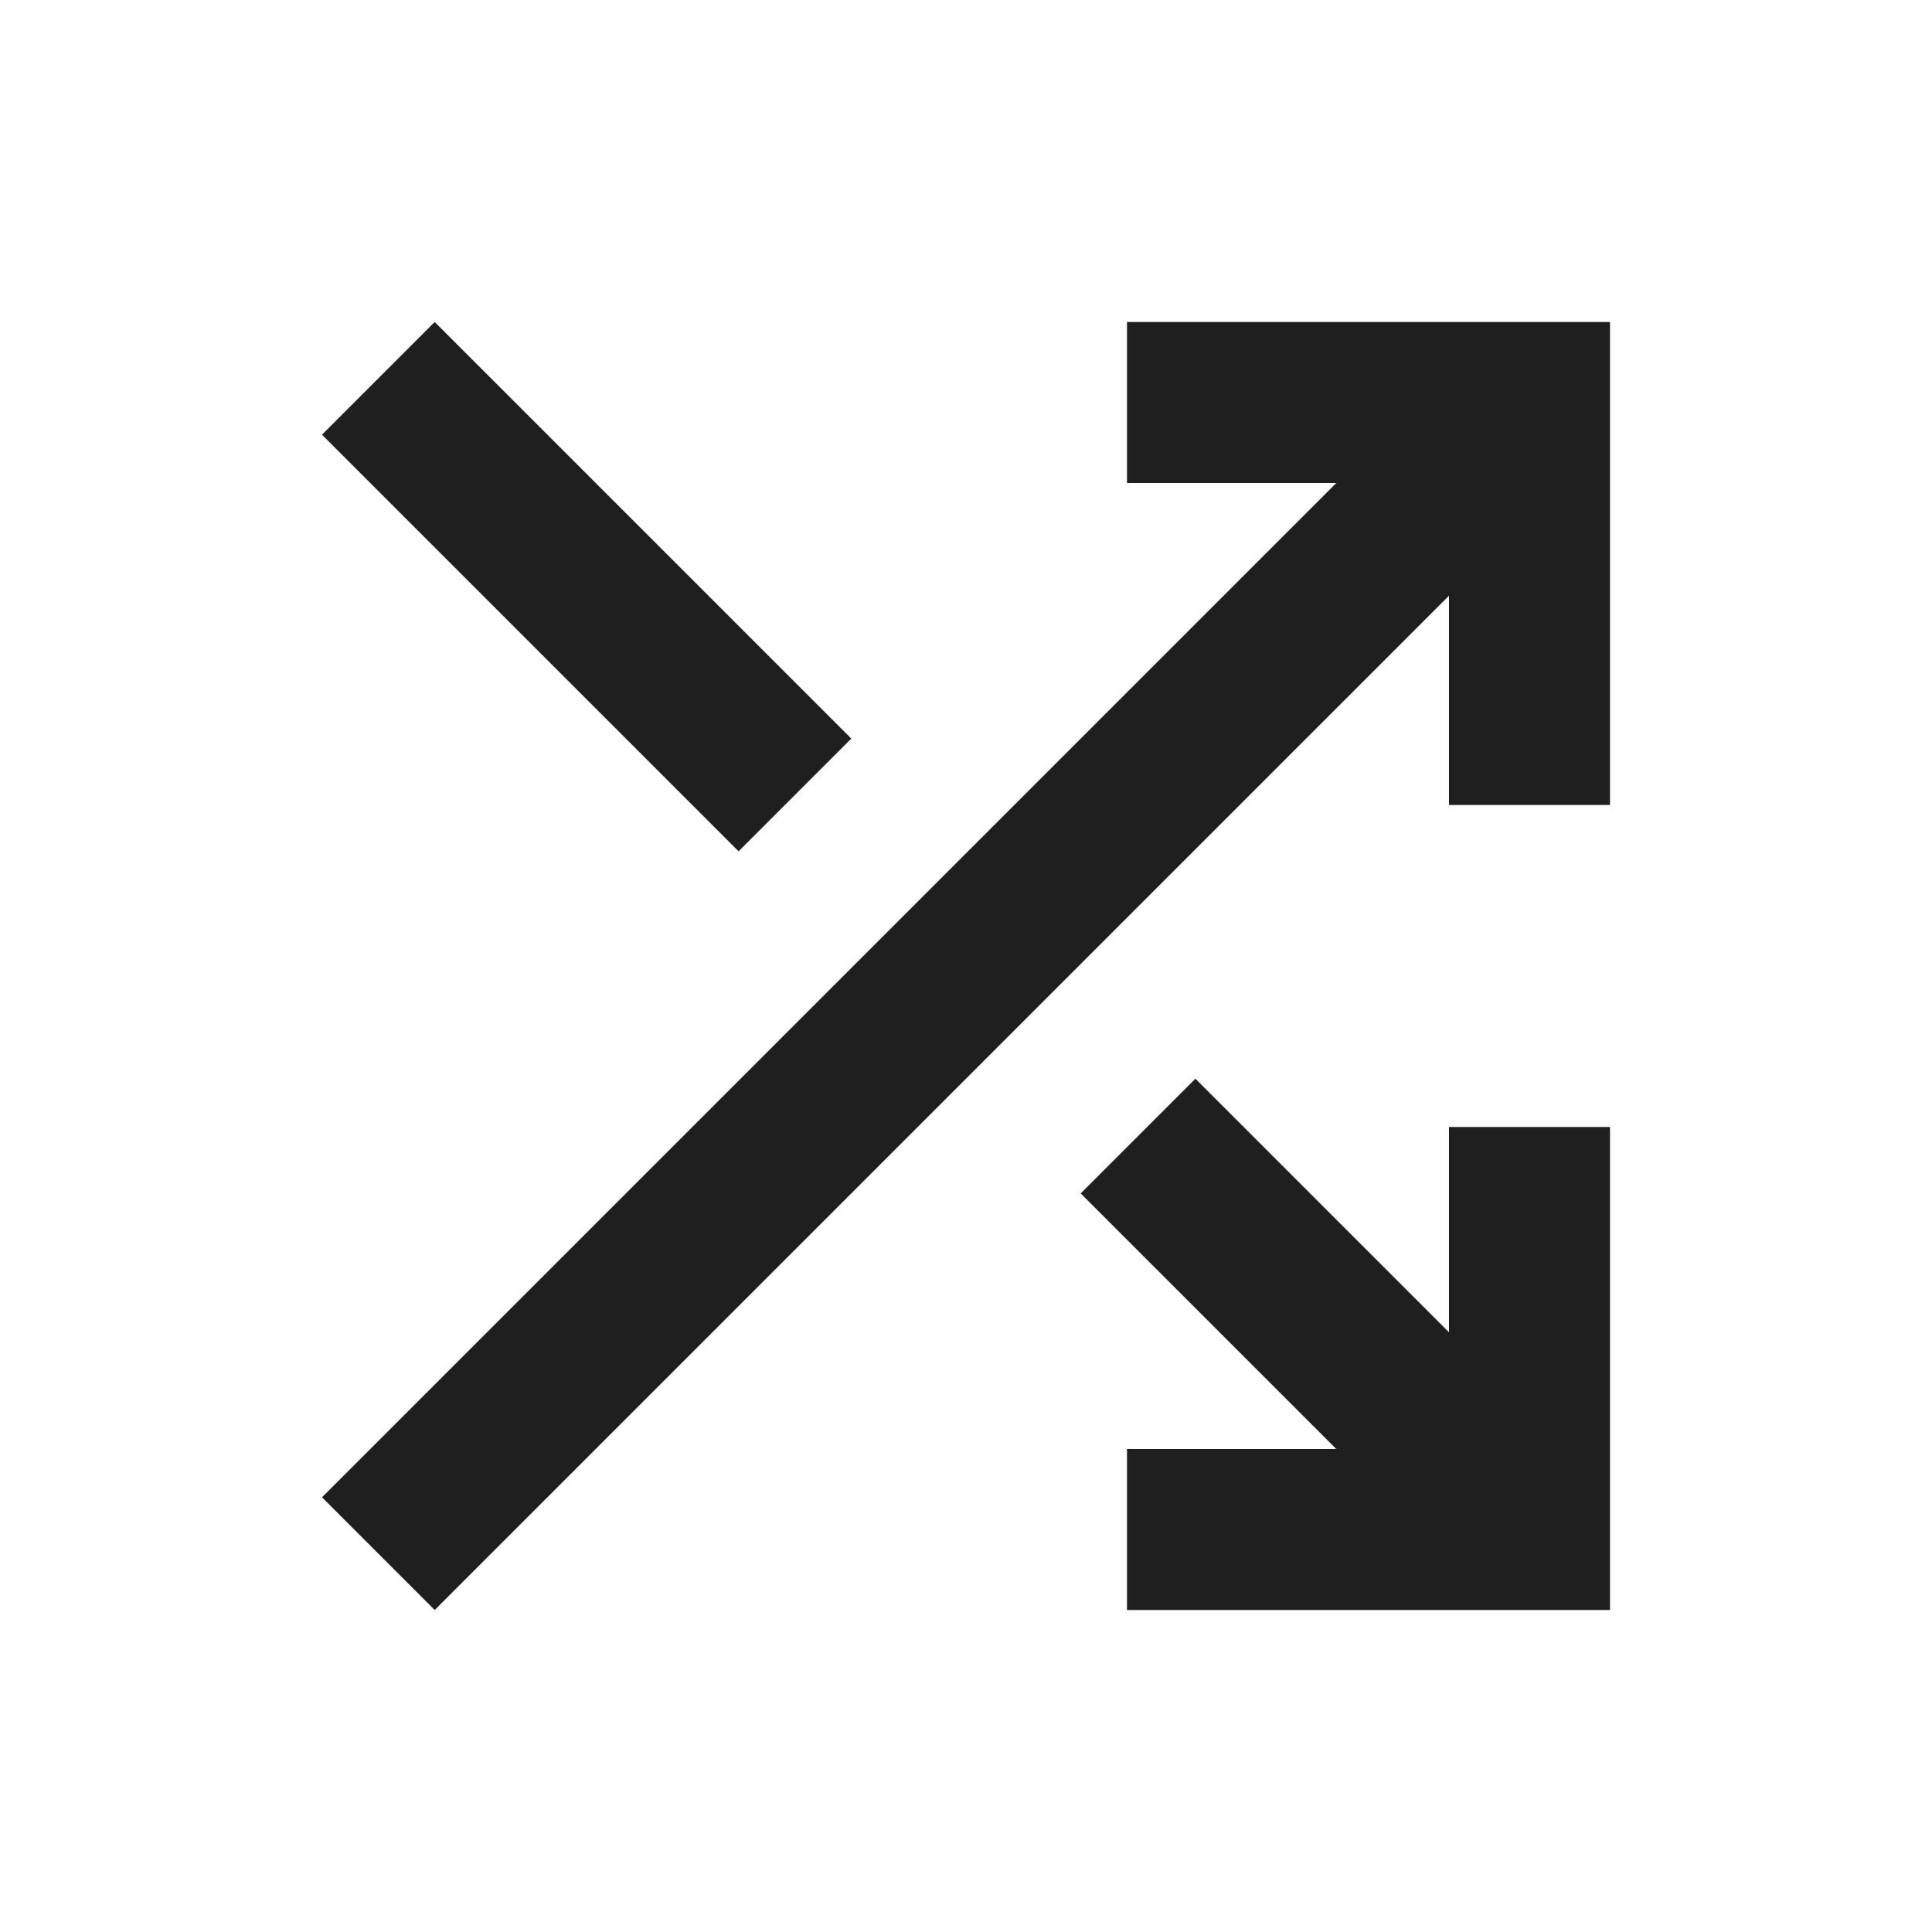
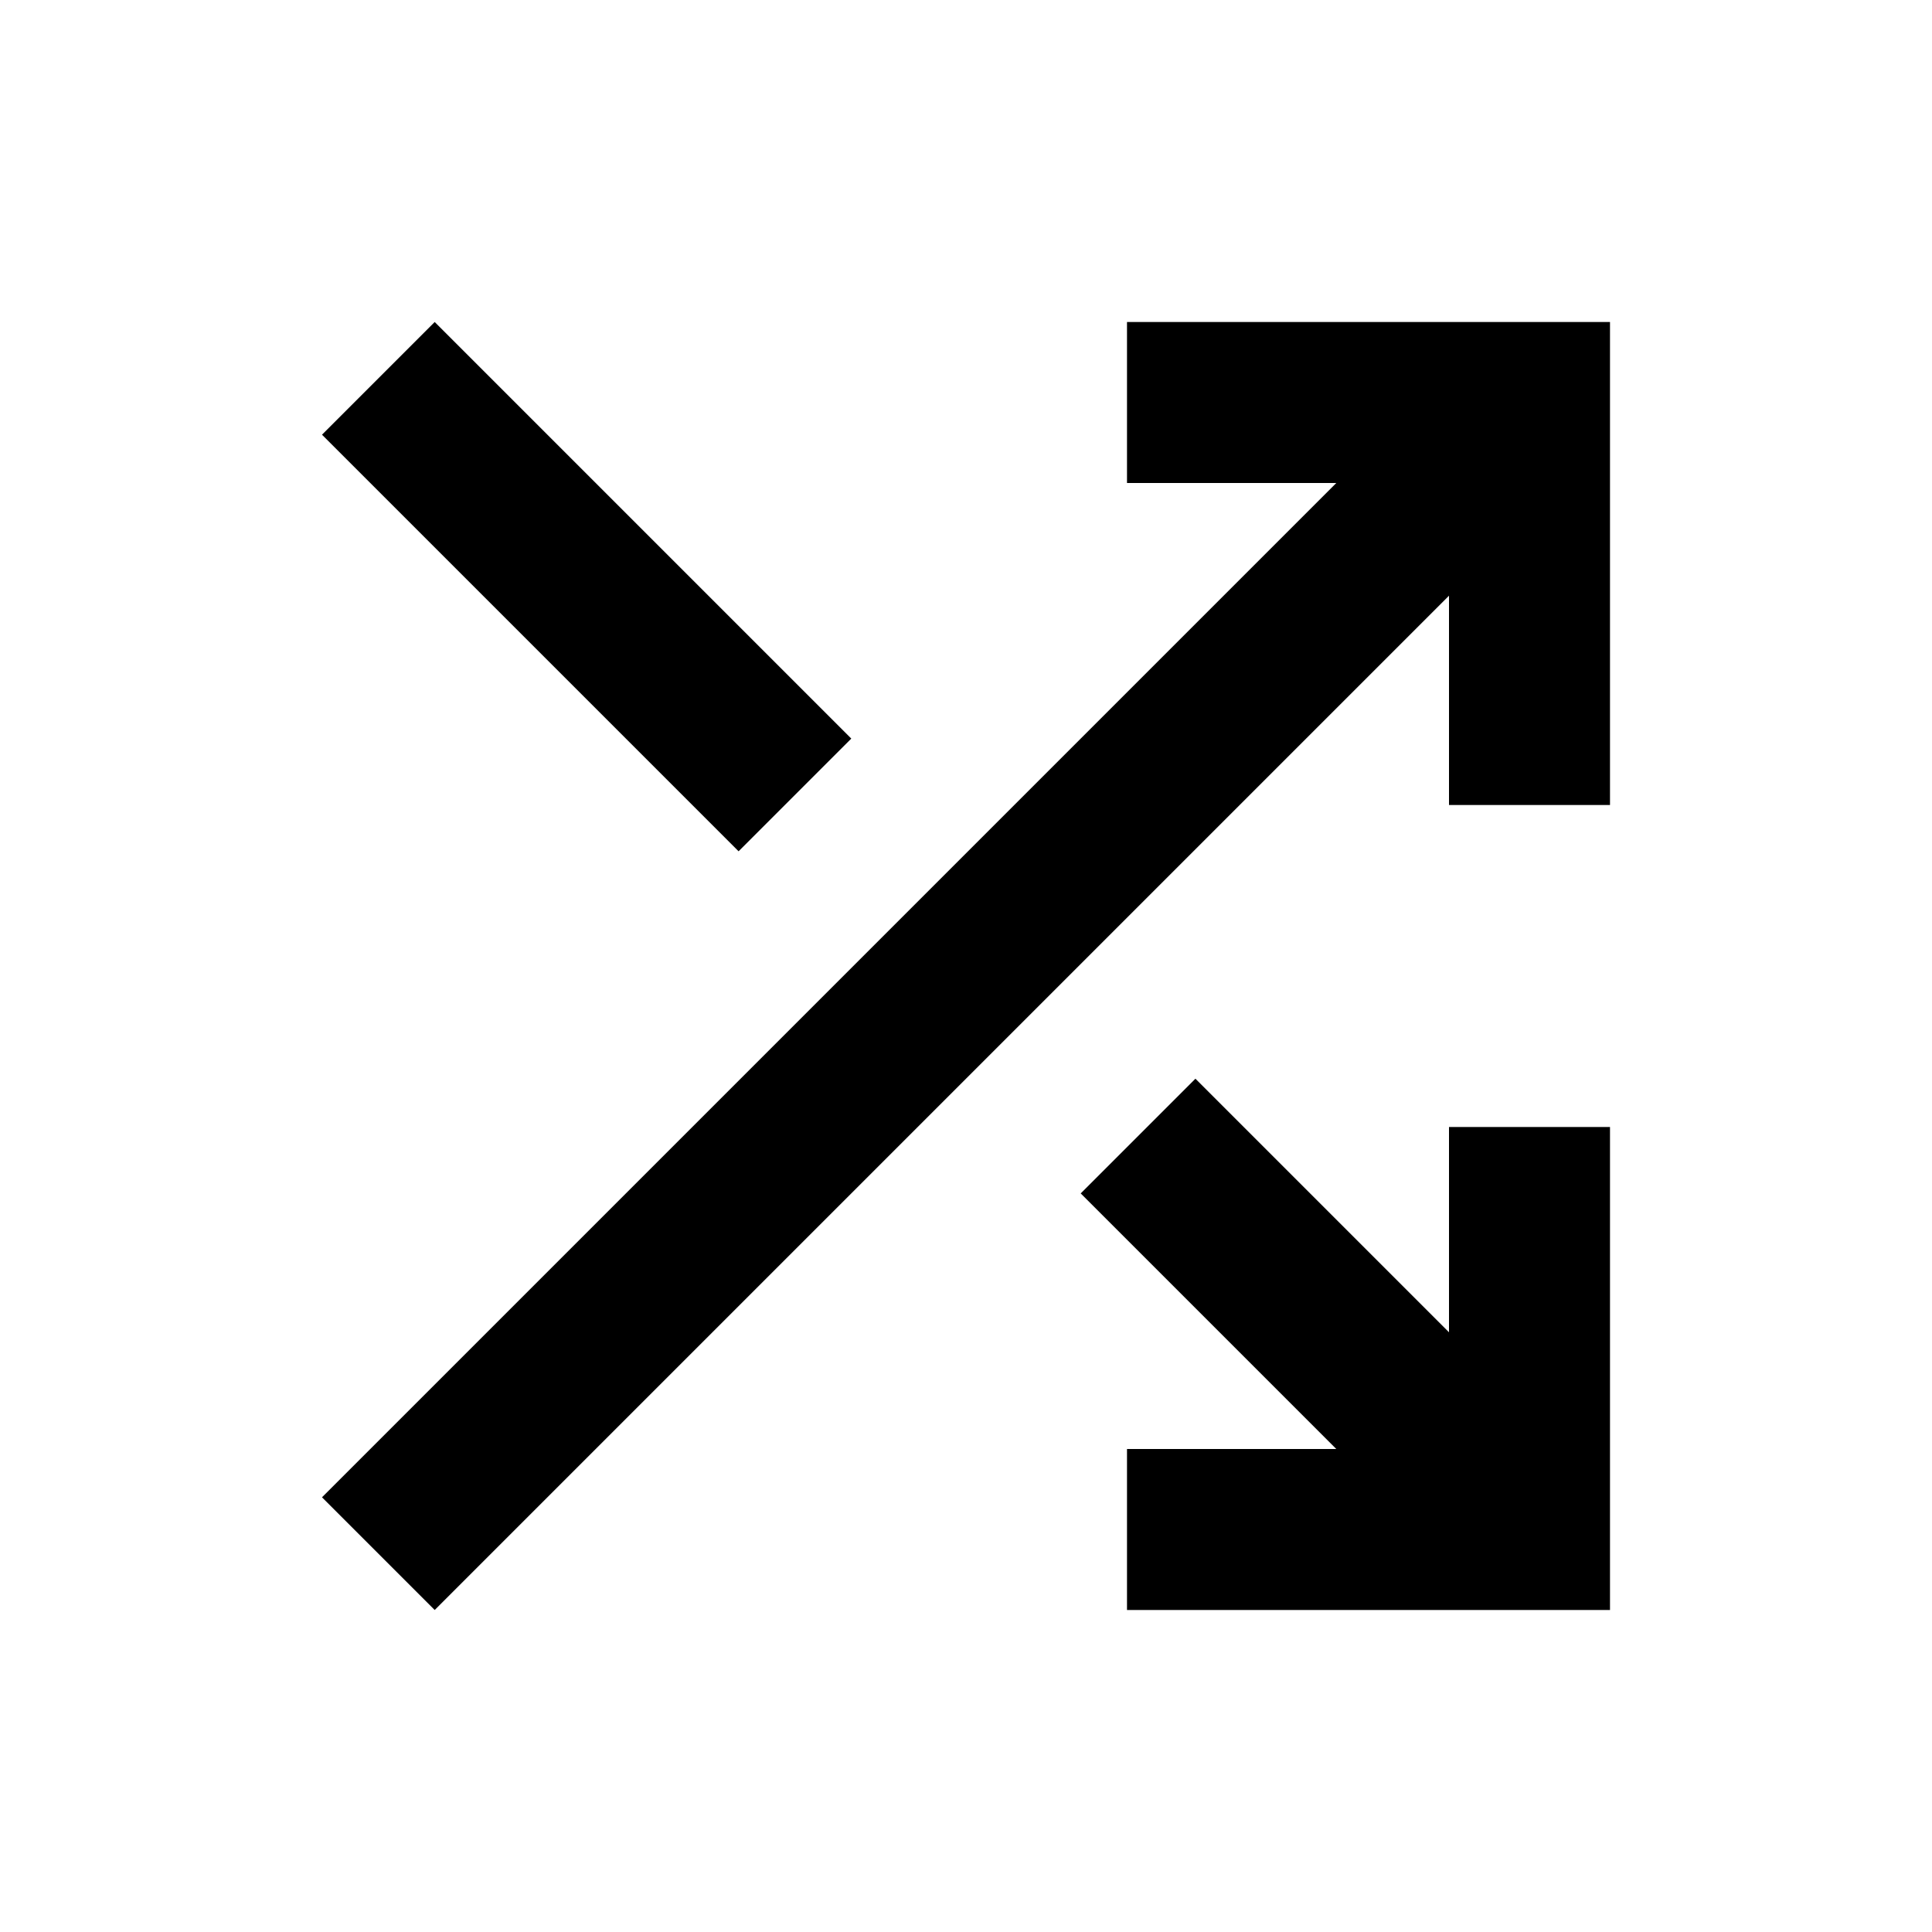
- <svg xmlns="http://www.w3.org/2000/svg" height="24px" viewBox="0 -960 960 960" width="24px" fill="#1f1f1f">
+ <svg xmlns="http://www.w3.org/2000/svg" height="24px" viewBox="0 -960 960 960" width="24px" fill="currentColor">
  <path d="M560-160v-80h104L537-367l57-57 126 126v-102h80v240H560Zm-344 0-56-56 504-504H560v-80h240v240h-80v-104L216-160Zm151-377L160-744l56-56 207 207-56 56Z" />
</svg>
